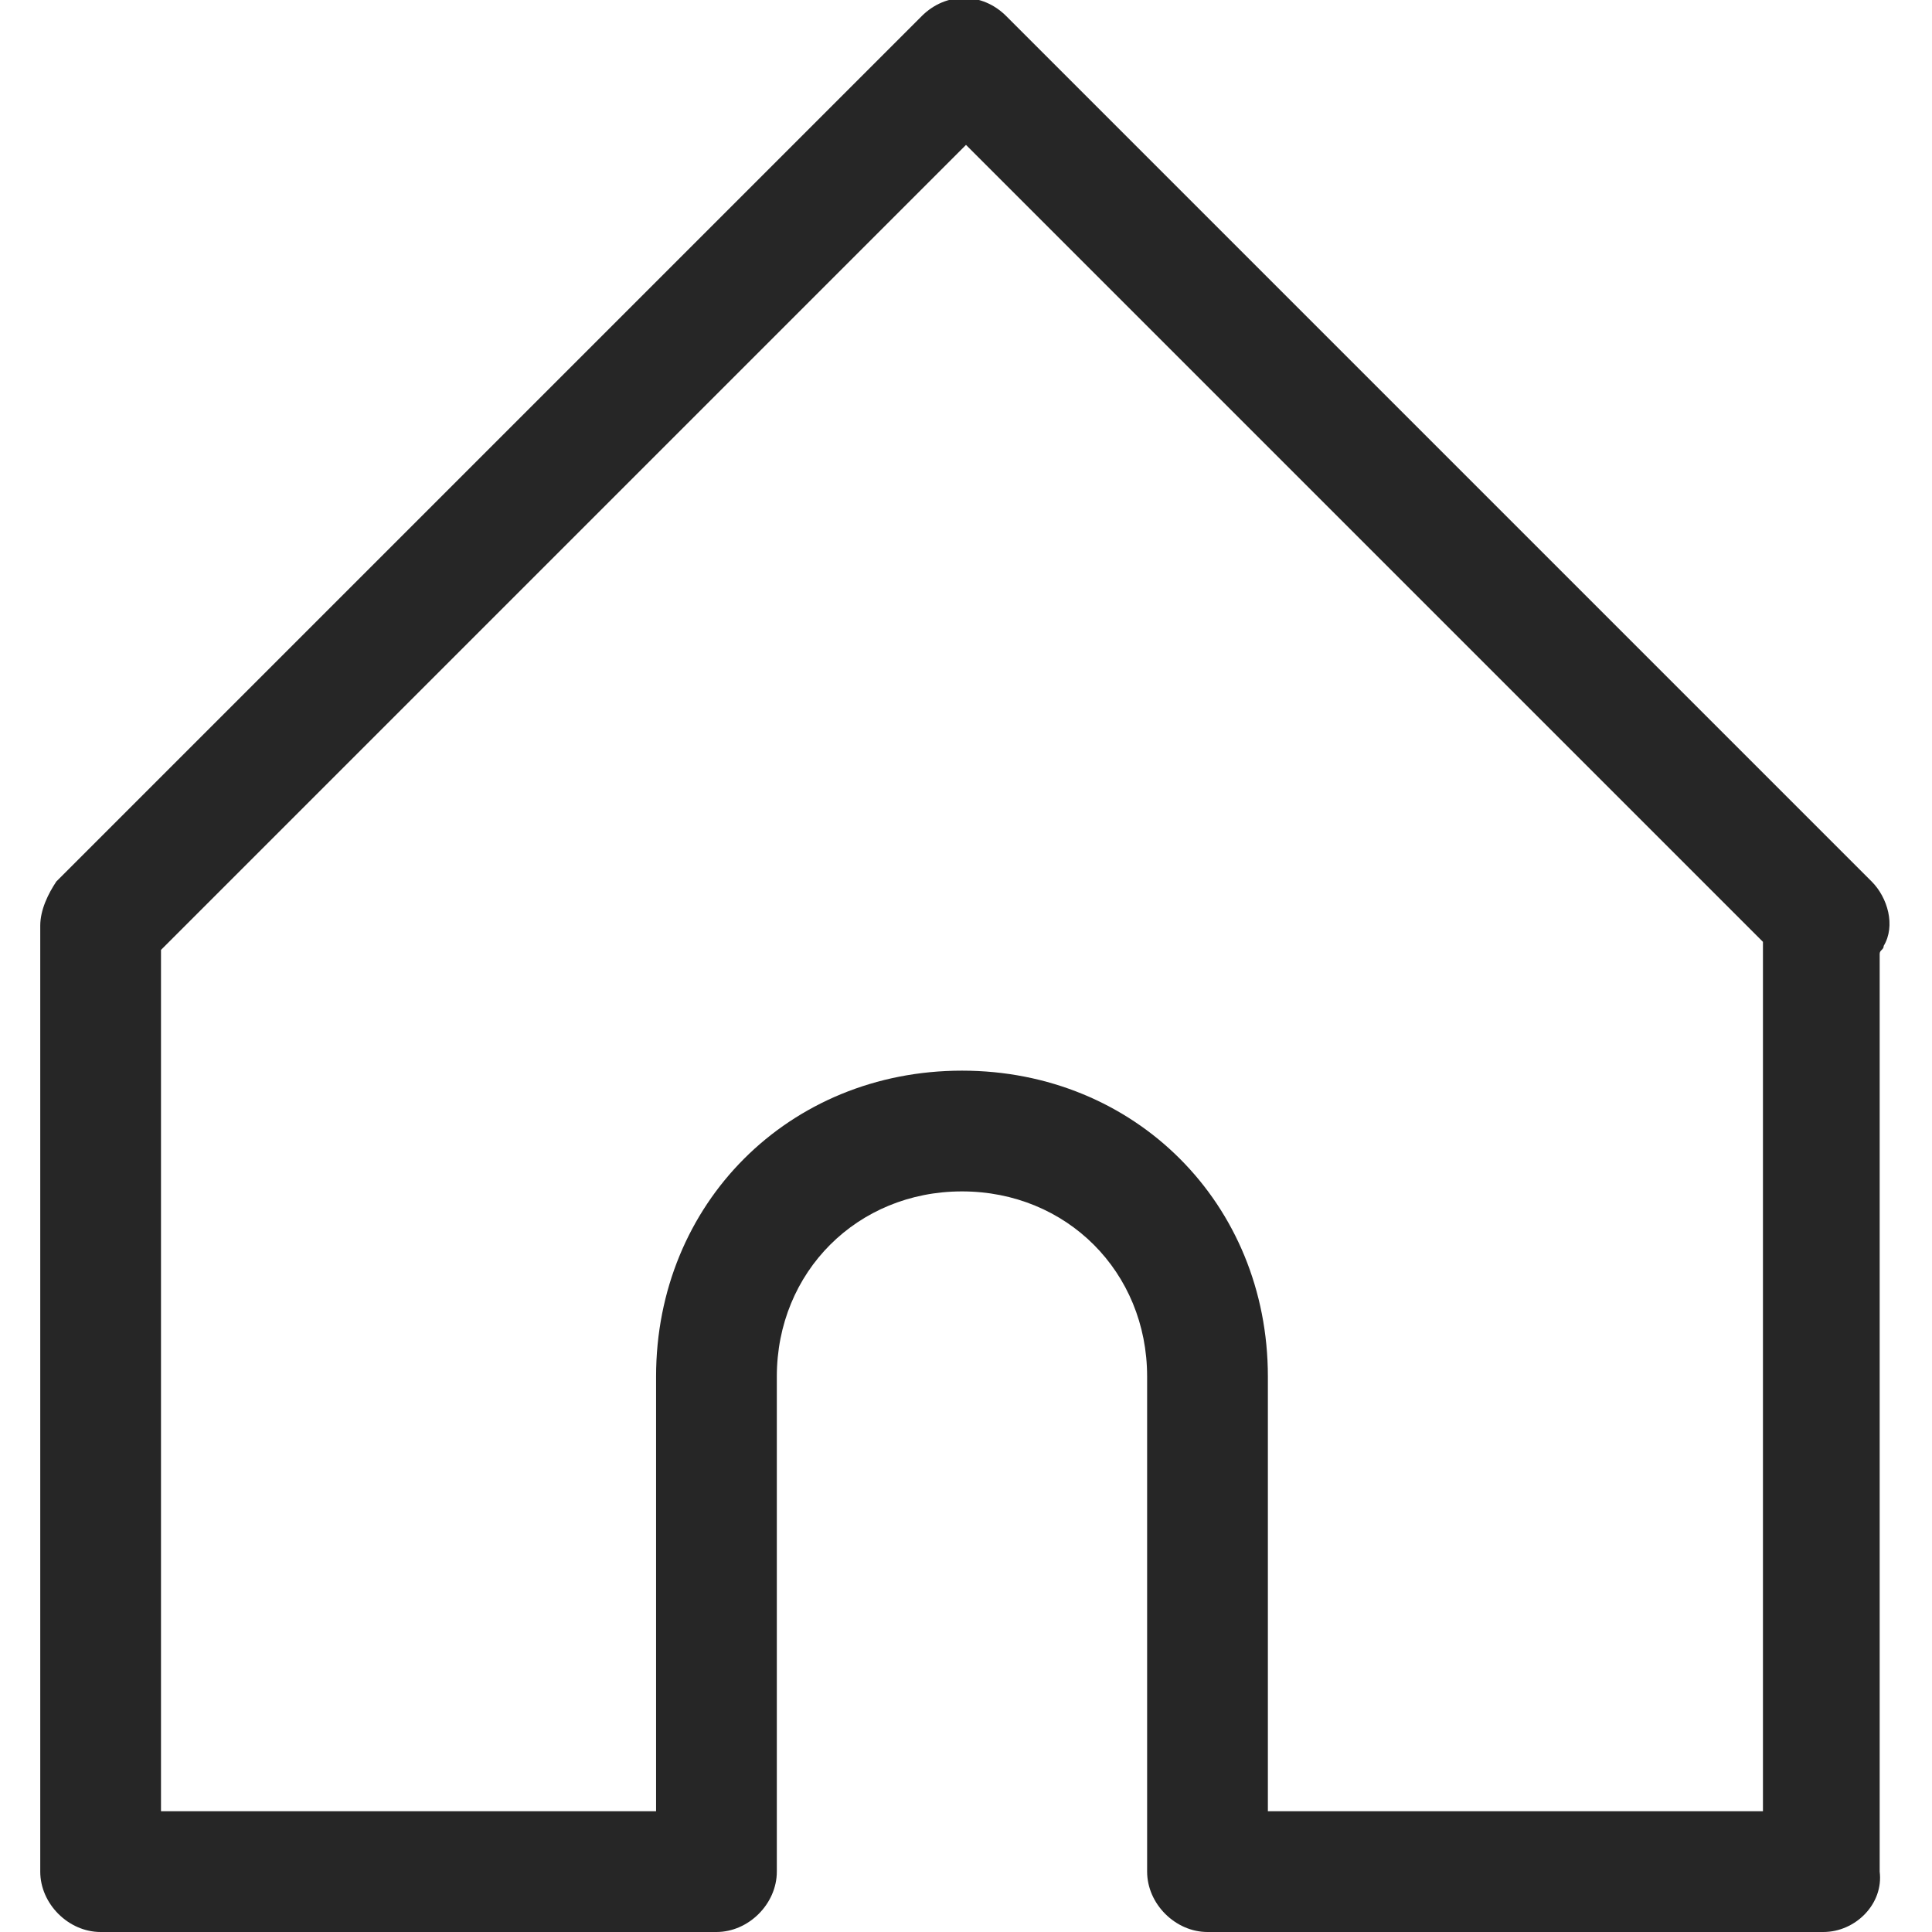
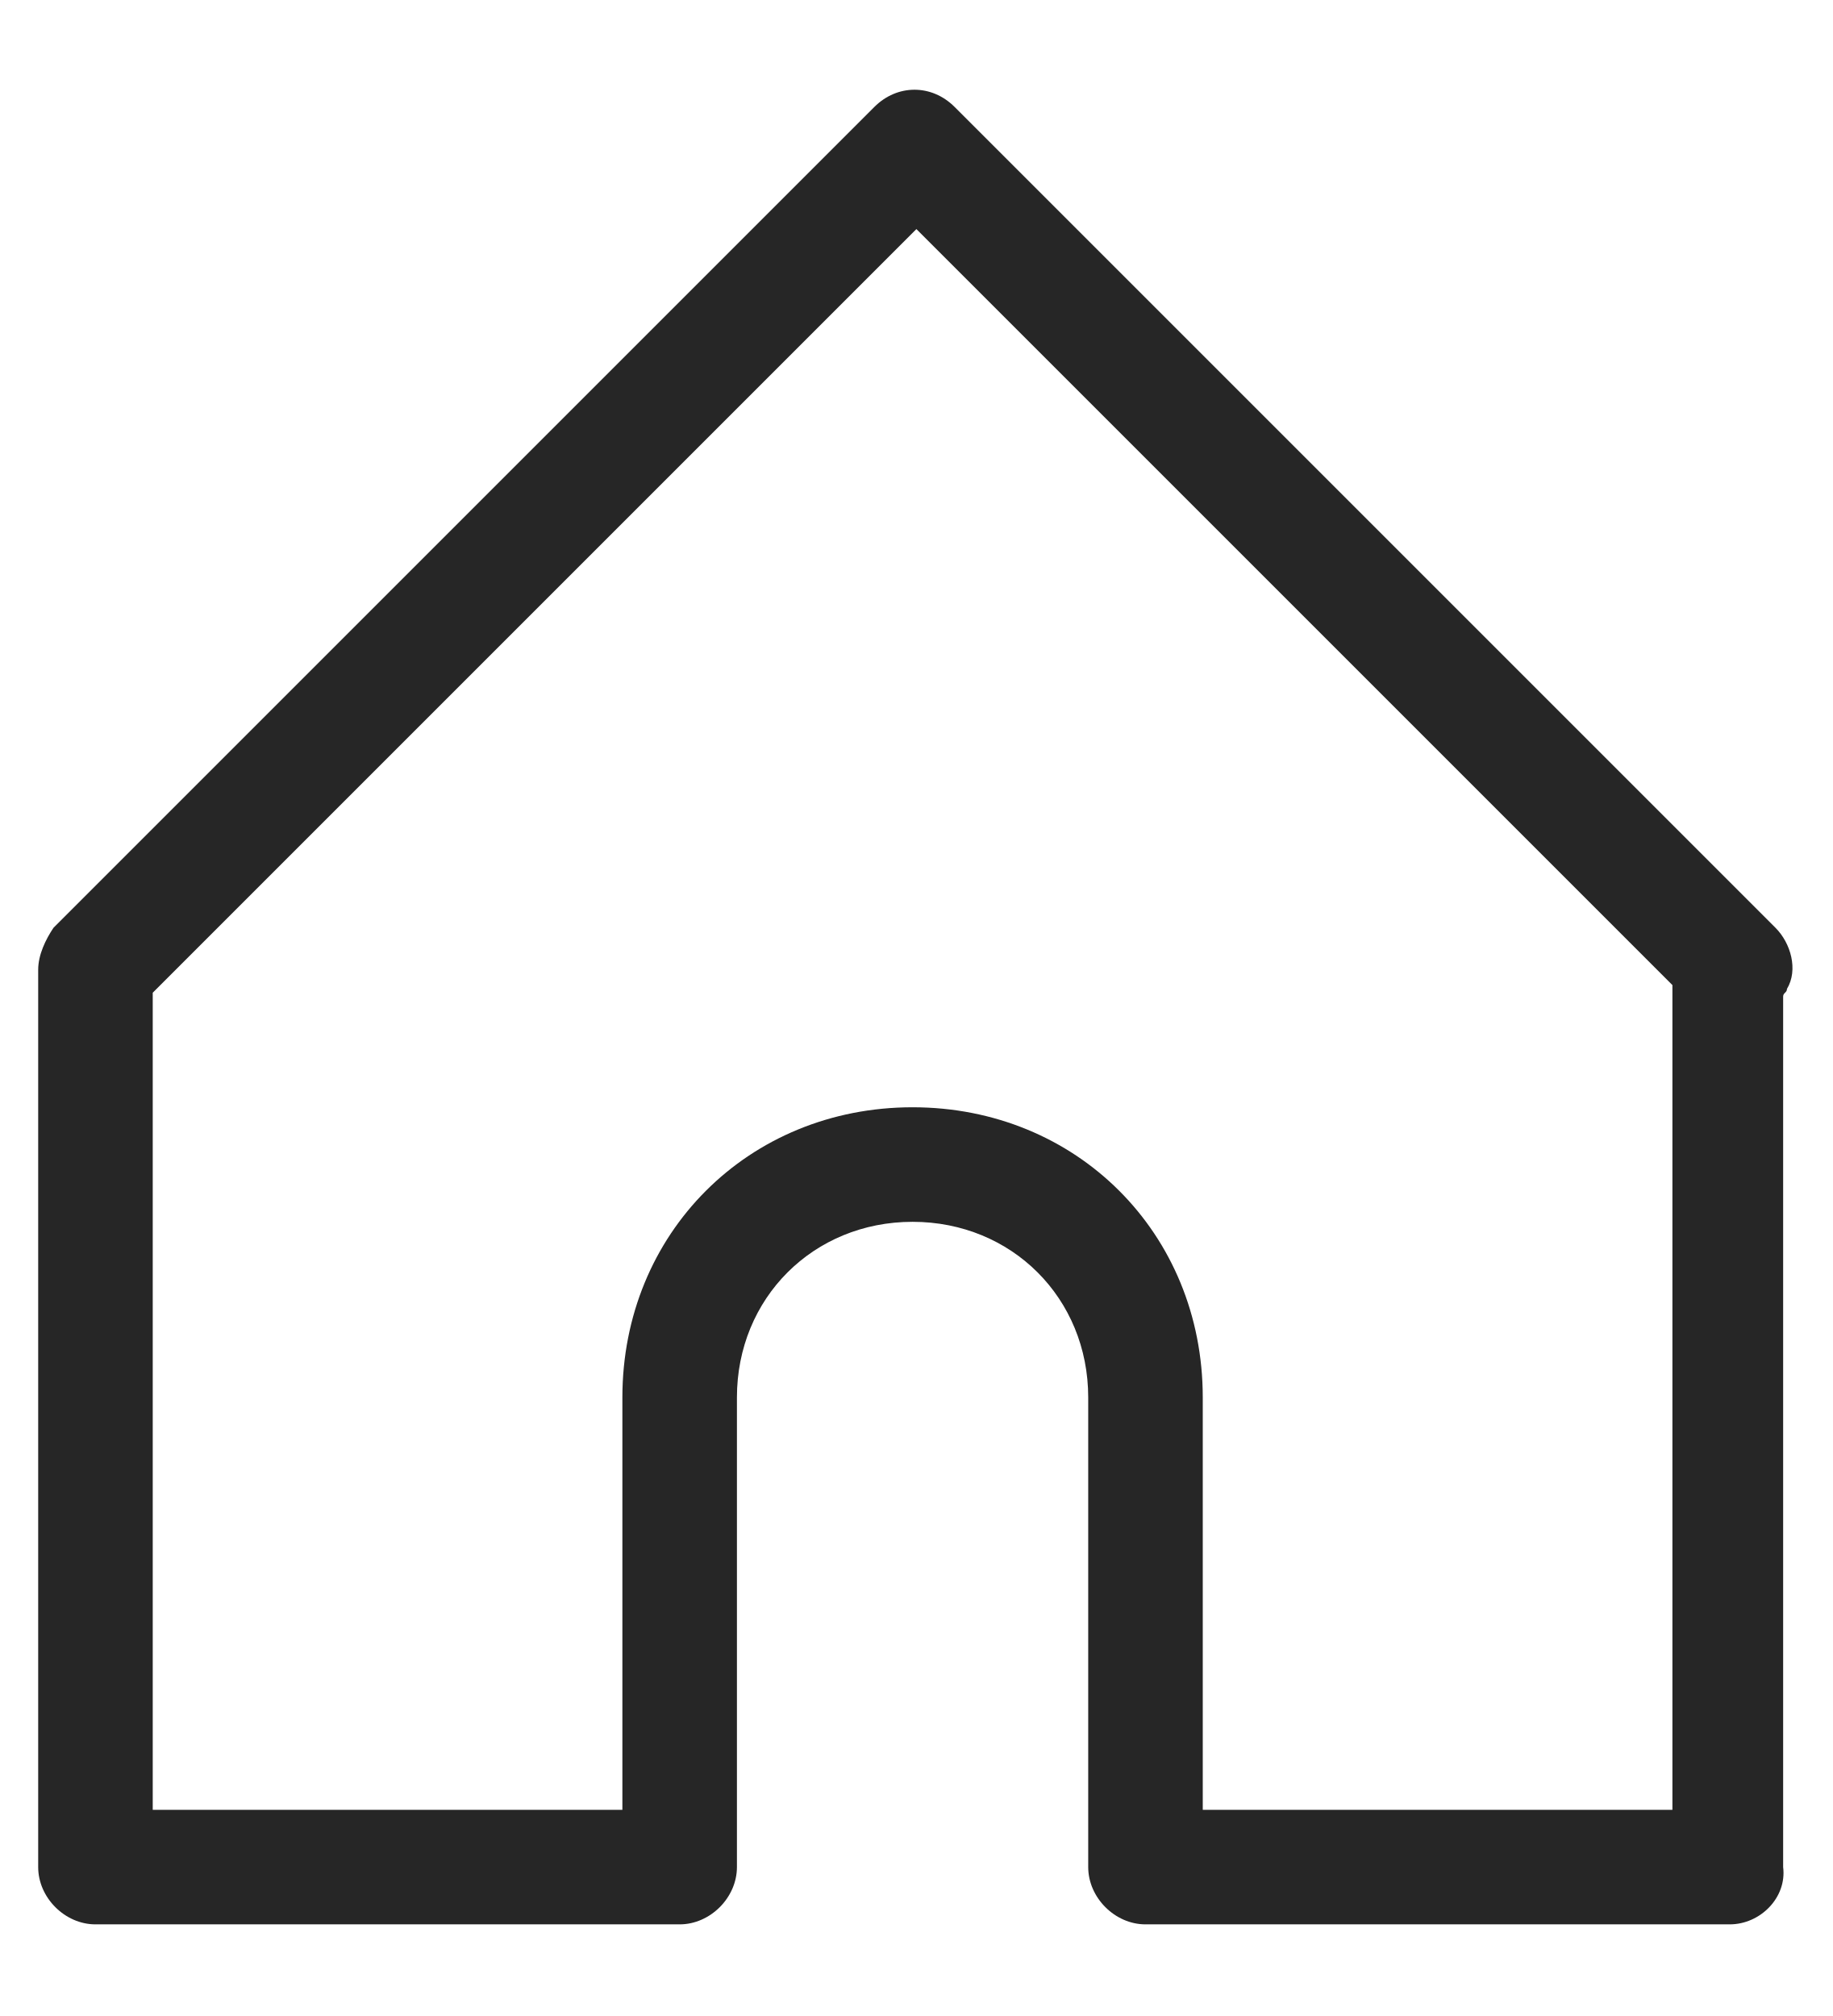
- <svg aria-label="Home" class="_8-yf5 " color="#262626" fill="#262626" height="22" role="img" viewBox="0 0 48 48" width="22">
+ <svg aria-label="Home" class="_8-yf5 " color="#262626" fill="#262626" height="22" role="img" viewBox="0 0 48 48" width="20">
  <path d="M45.3 48H30c-.8 0-1.5-.7-1.5-1.5V34.2c0-2.6-2-4.6-4.6-4.6s-4.6 2-4.6 4.6v12.3c0 .8-.7 1.5-1.5 1.5H2.5c-.8 0-1.5-.7-1.5-1.5V23c0-.4.2-.8.4-1.1L22.9.4c.6-.6 1.5-.6 2.1 0l21.5 21.5c.4.4.6 1.1.3 1.6 0 .1-.1.1-.1.2v22.8c.1.8-.6 1.5-1.4 1.5zm-13.8-3h12.3V23.4L24 3.6l-20 20V45h12.3V34.2c0-4.3 3.3-7.6 7.6-7.6s7.6 3.3 7.6 7.6V45z" />
</svg>
